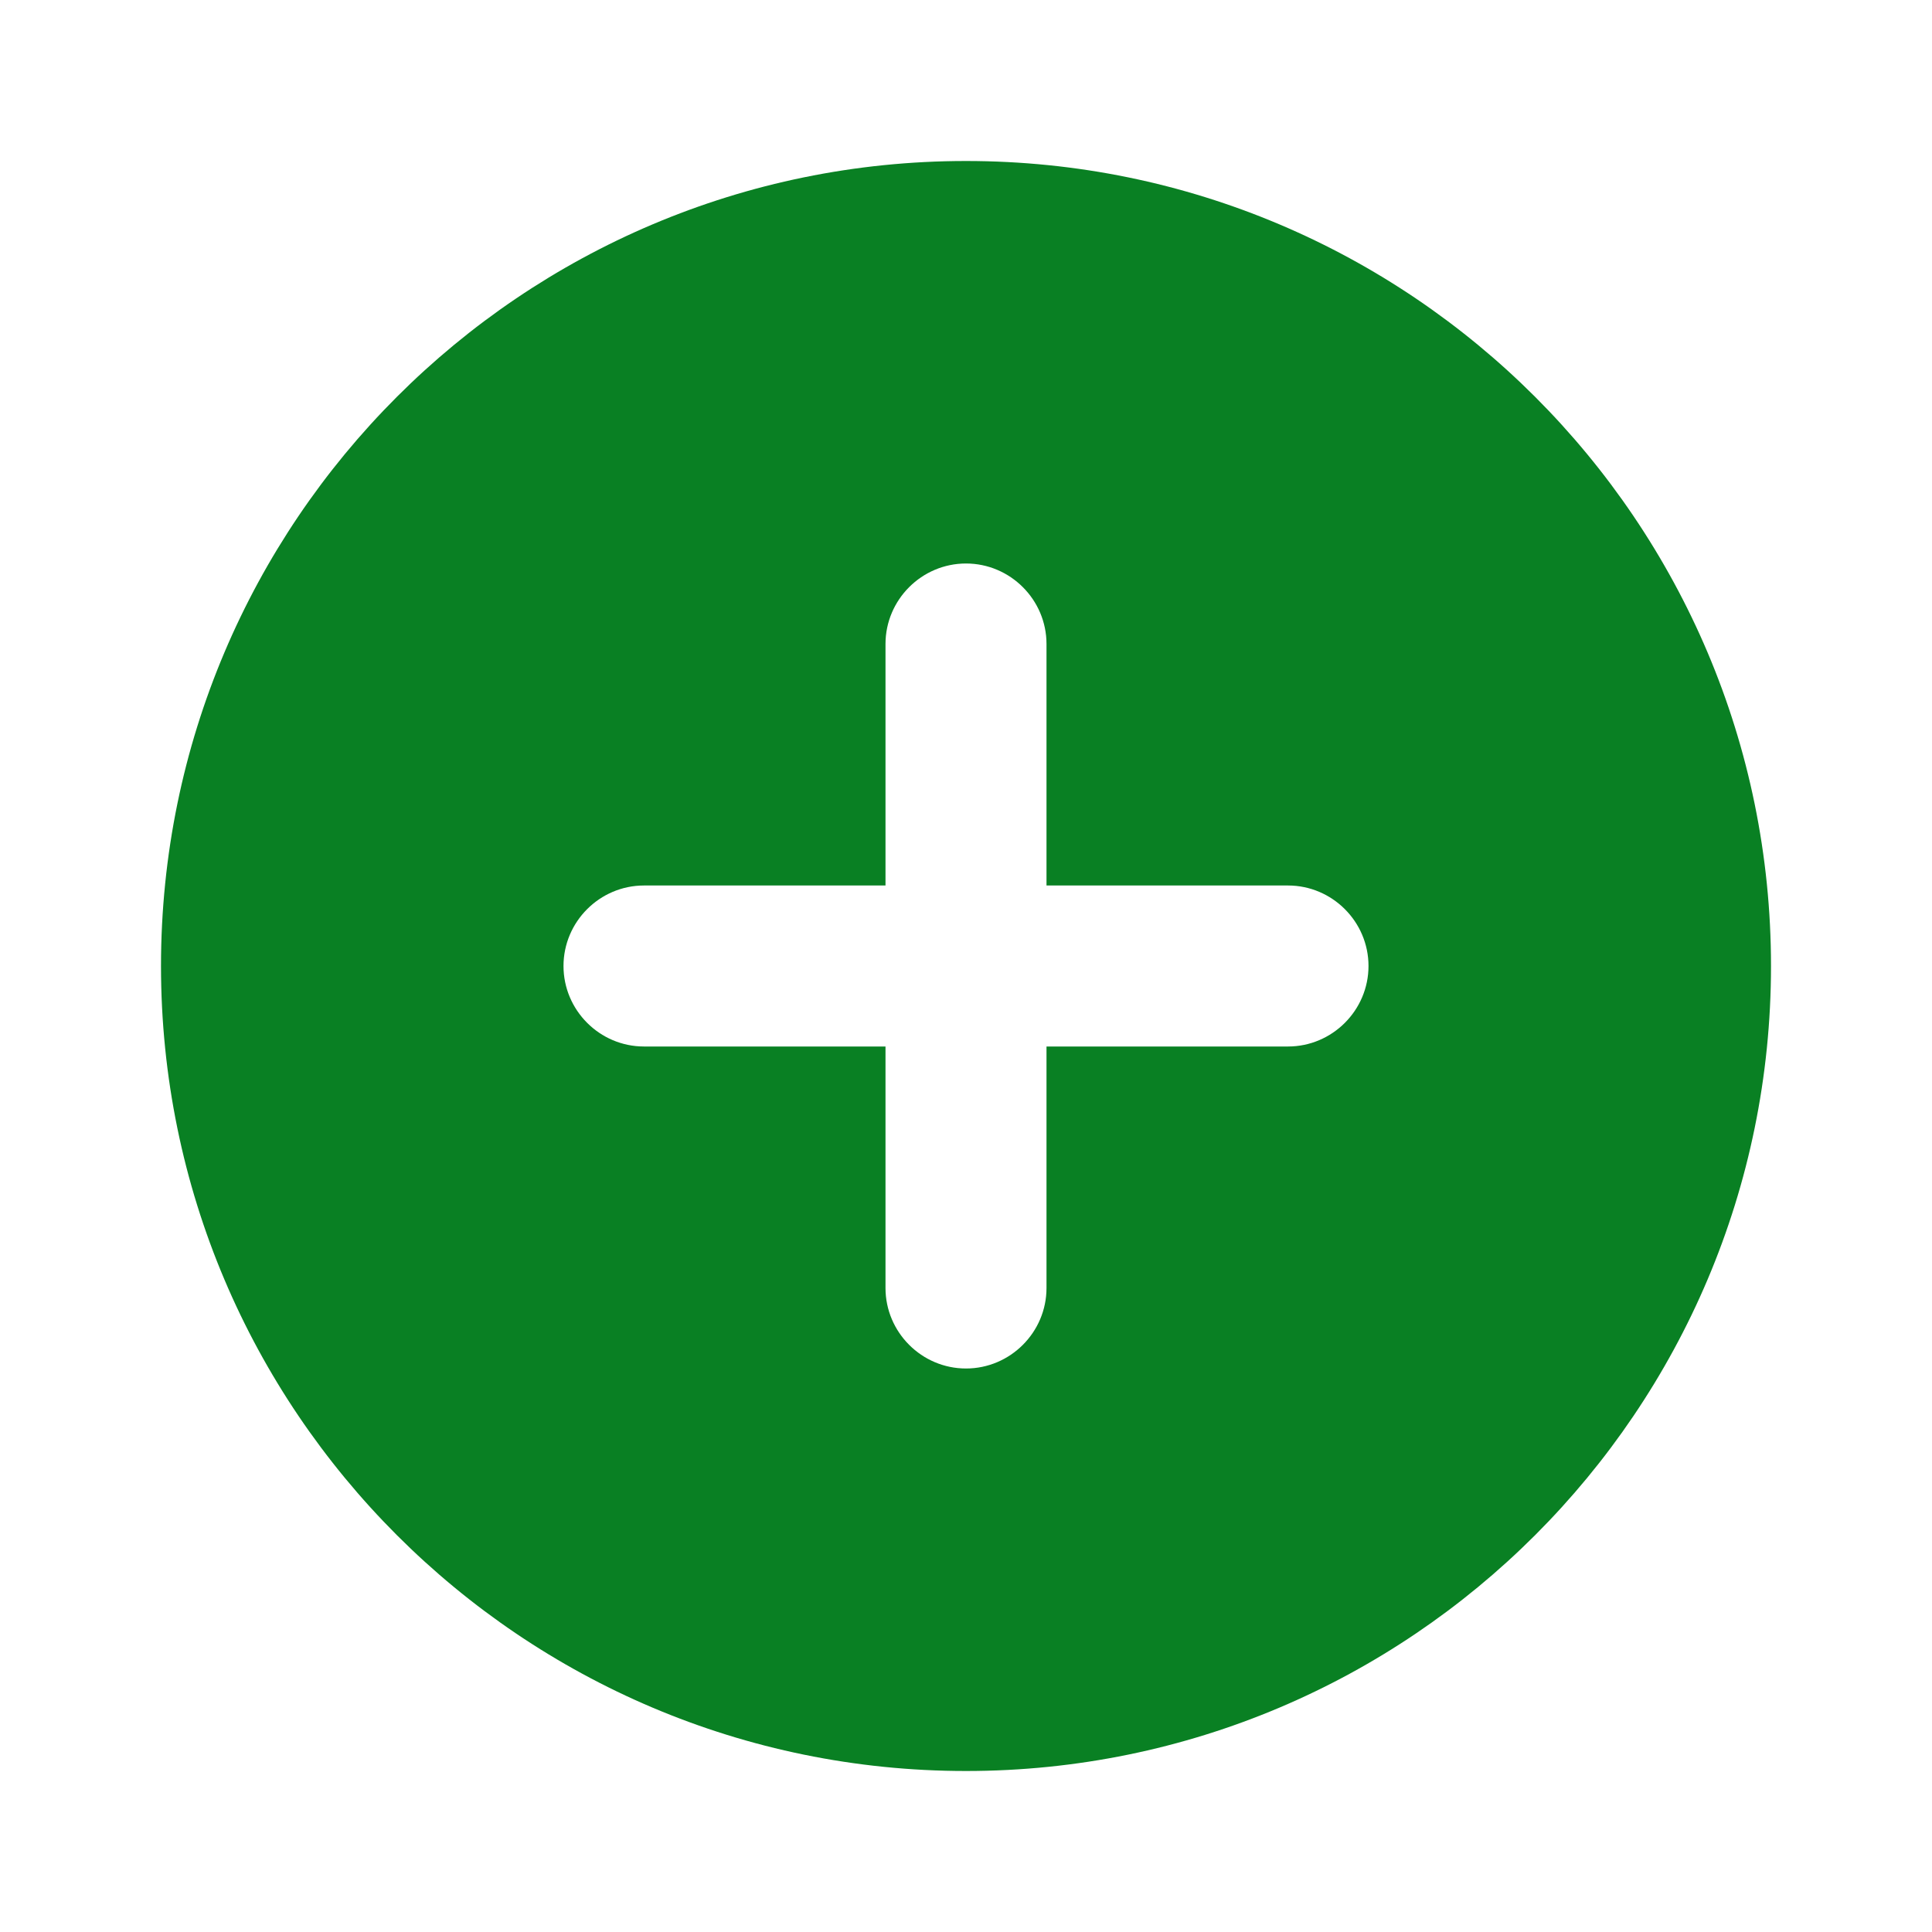
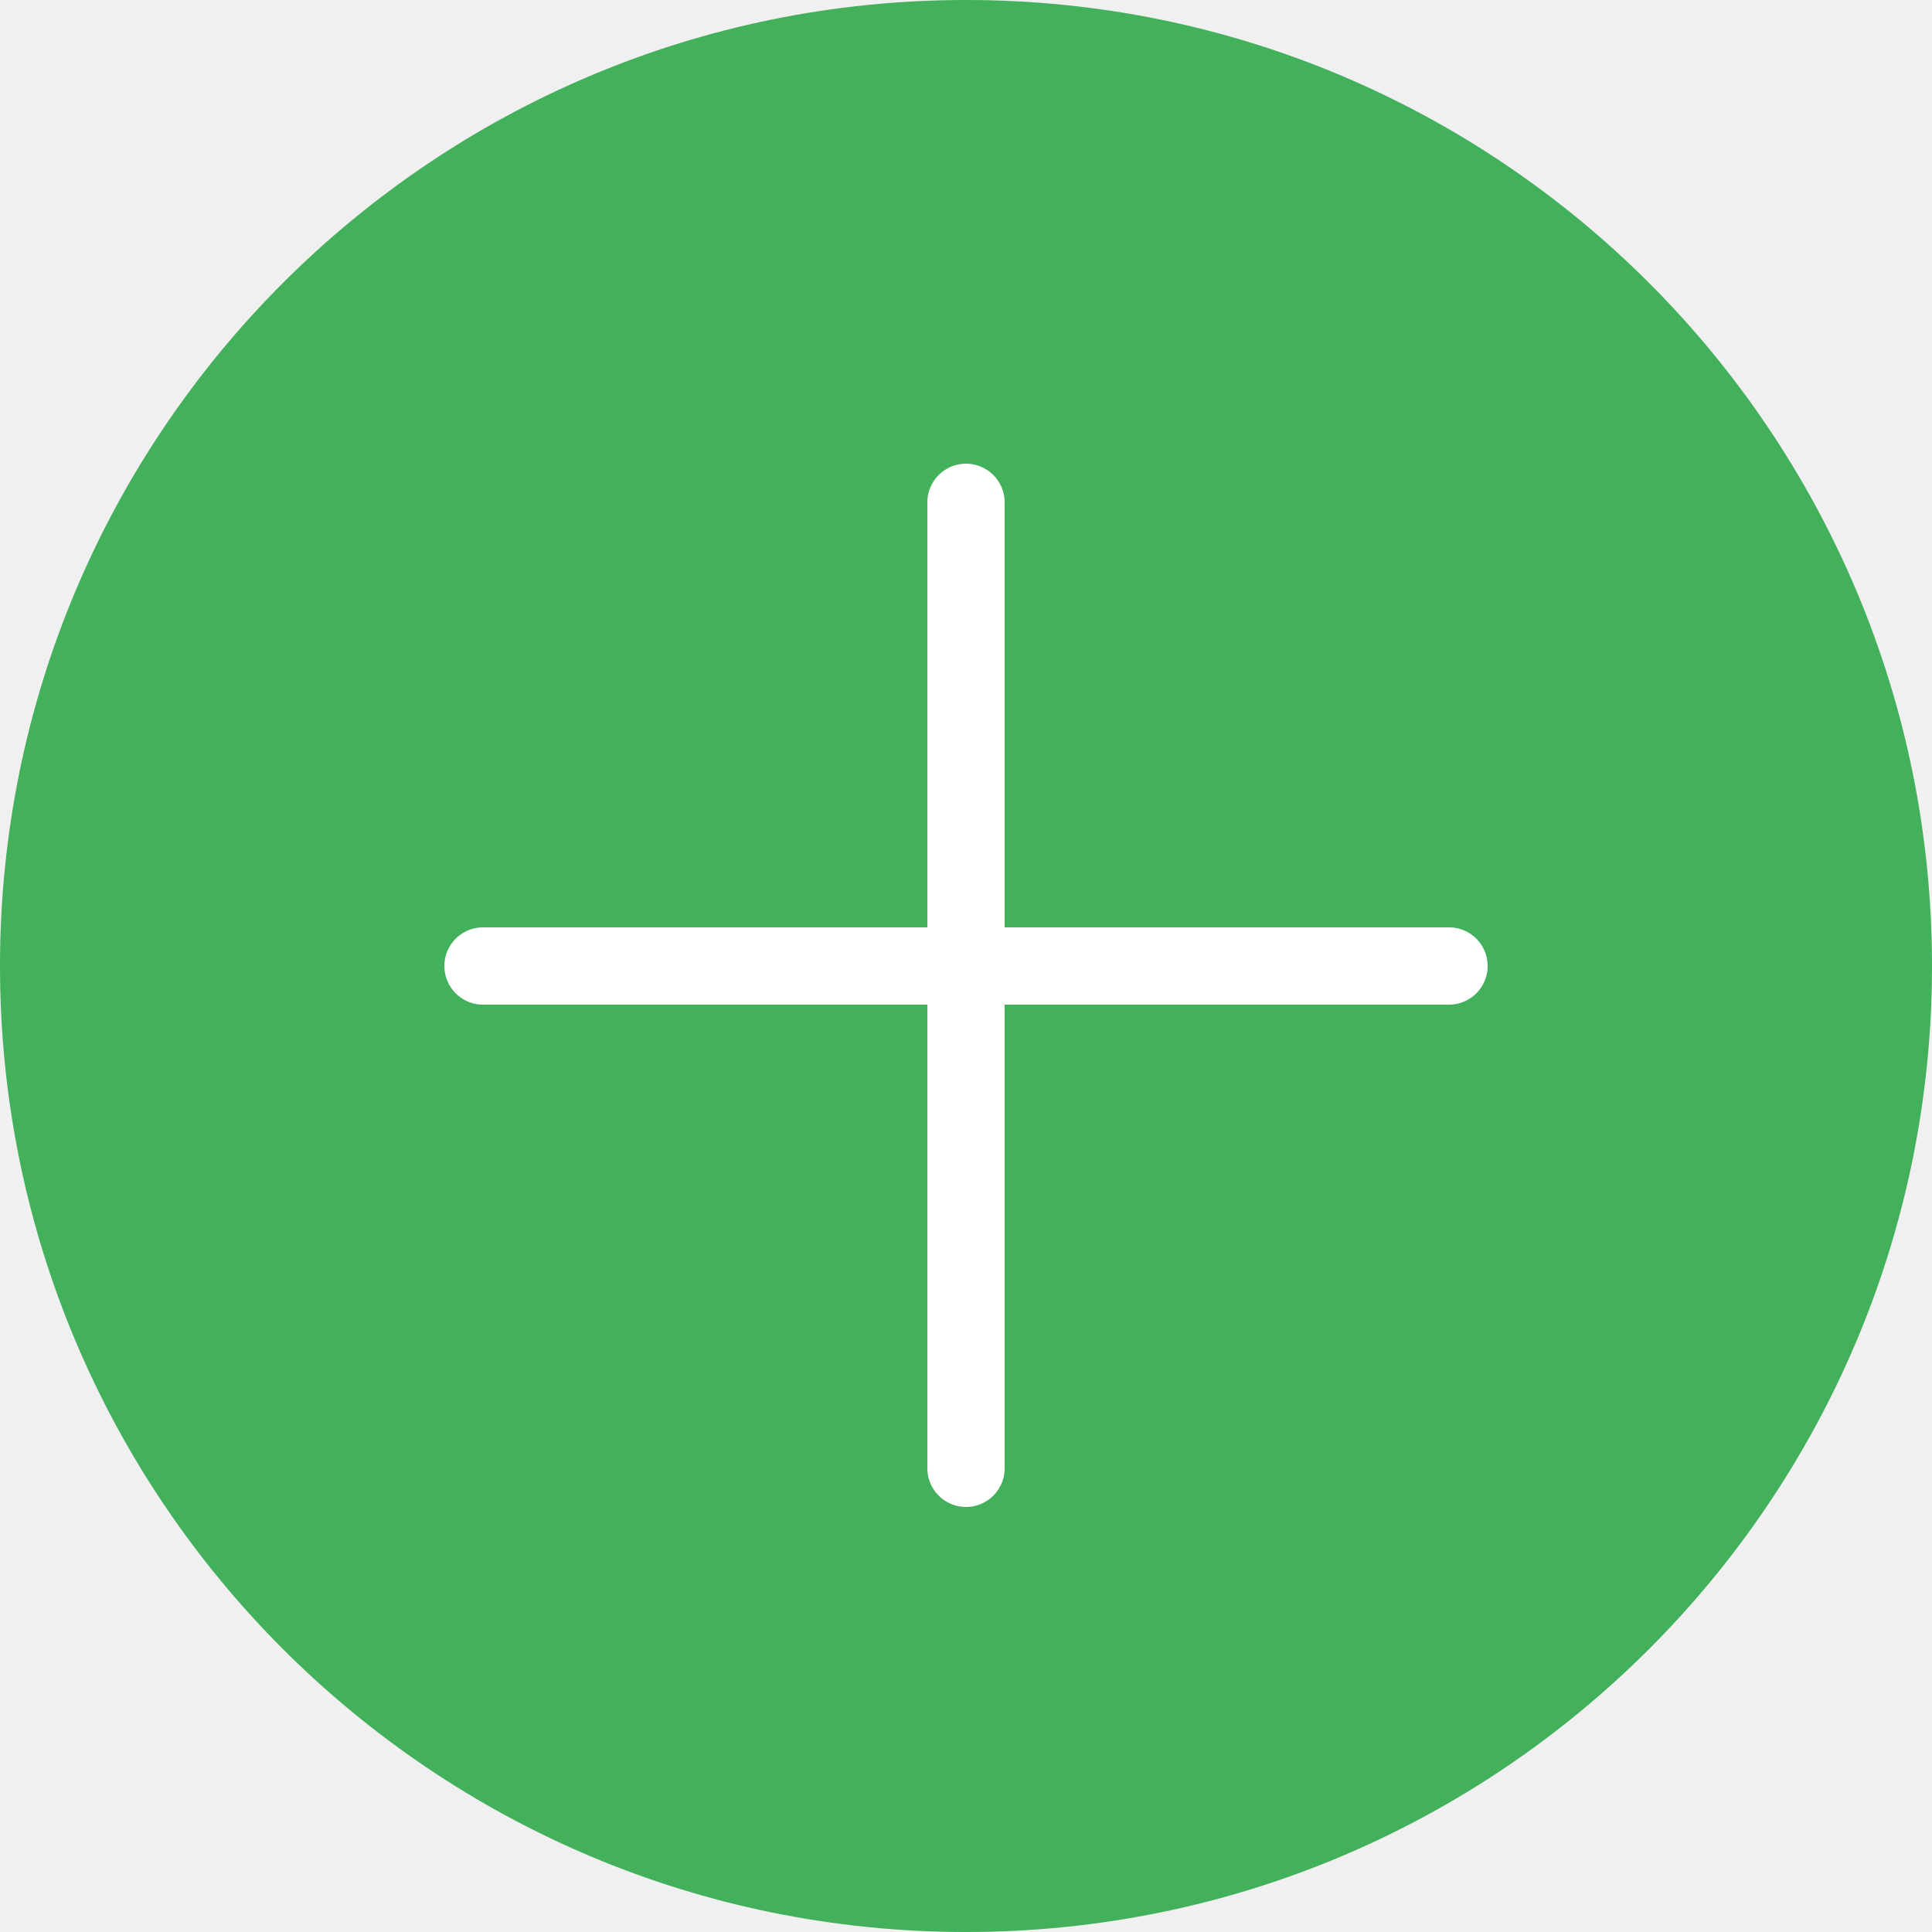
- <svg xmlns="http://www.w3.org/2000/svg" width="24" height="24" viewBox="0 0 24 24">
-   <path style="fill: #fff" d="M0 0h24v24H0V0z" />
-   <path style="fill: #098023" d="M12 2C6.48 2 2 6.48 2 12s4.48 10 10 10 10-4.48 10-10S17.52 2 12 2zm4 11h-3v3c0 .55-.45 1-1 1s-1-.45-1-1v-3H8c-.55 0-1-.45-1-1s.45-1 1-1h3V8c0-.55.45-1 1-1s1 .45 1 1v3h3c.55 0 1 .45 1 1s-.45 1-1 1z" />
+ <svg xmlns="http://www.w3.org/2000/svg" version="1.1" id="Capa_1" x="0px" y="0px" viewBox="0 0 50 50" style="enable-background:new 0 0 50 50;" xml:space="preserve" width="512px" height="512px" class="">
+   <g transform="matrix(1 0 0 1 0 0)">
+     <circle cx="25" cy="25" r="25" data-original="#43B05C" class="active-path" data-old_color="#43B05C" fill="#43B05C" />
+     <line style="stroke-width:2;stroke-linecap:round;stroke-linejoin:round;stroke-miterlimit:10;" x1="25" y1="13" x2="25" y2="38" stroke="#fff" fill="#fff" />
+     <line style="stroke-width:2;stroke-linecap:round;stroke-linejoin:round;stroke-miterlimit:10;" x1="37.5" y1="25" x2="12.5" y2="25" stroke="#fff" fill="#fff" />
+   </g>
</svg>
